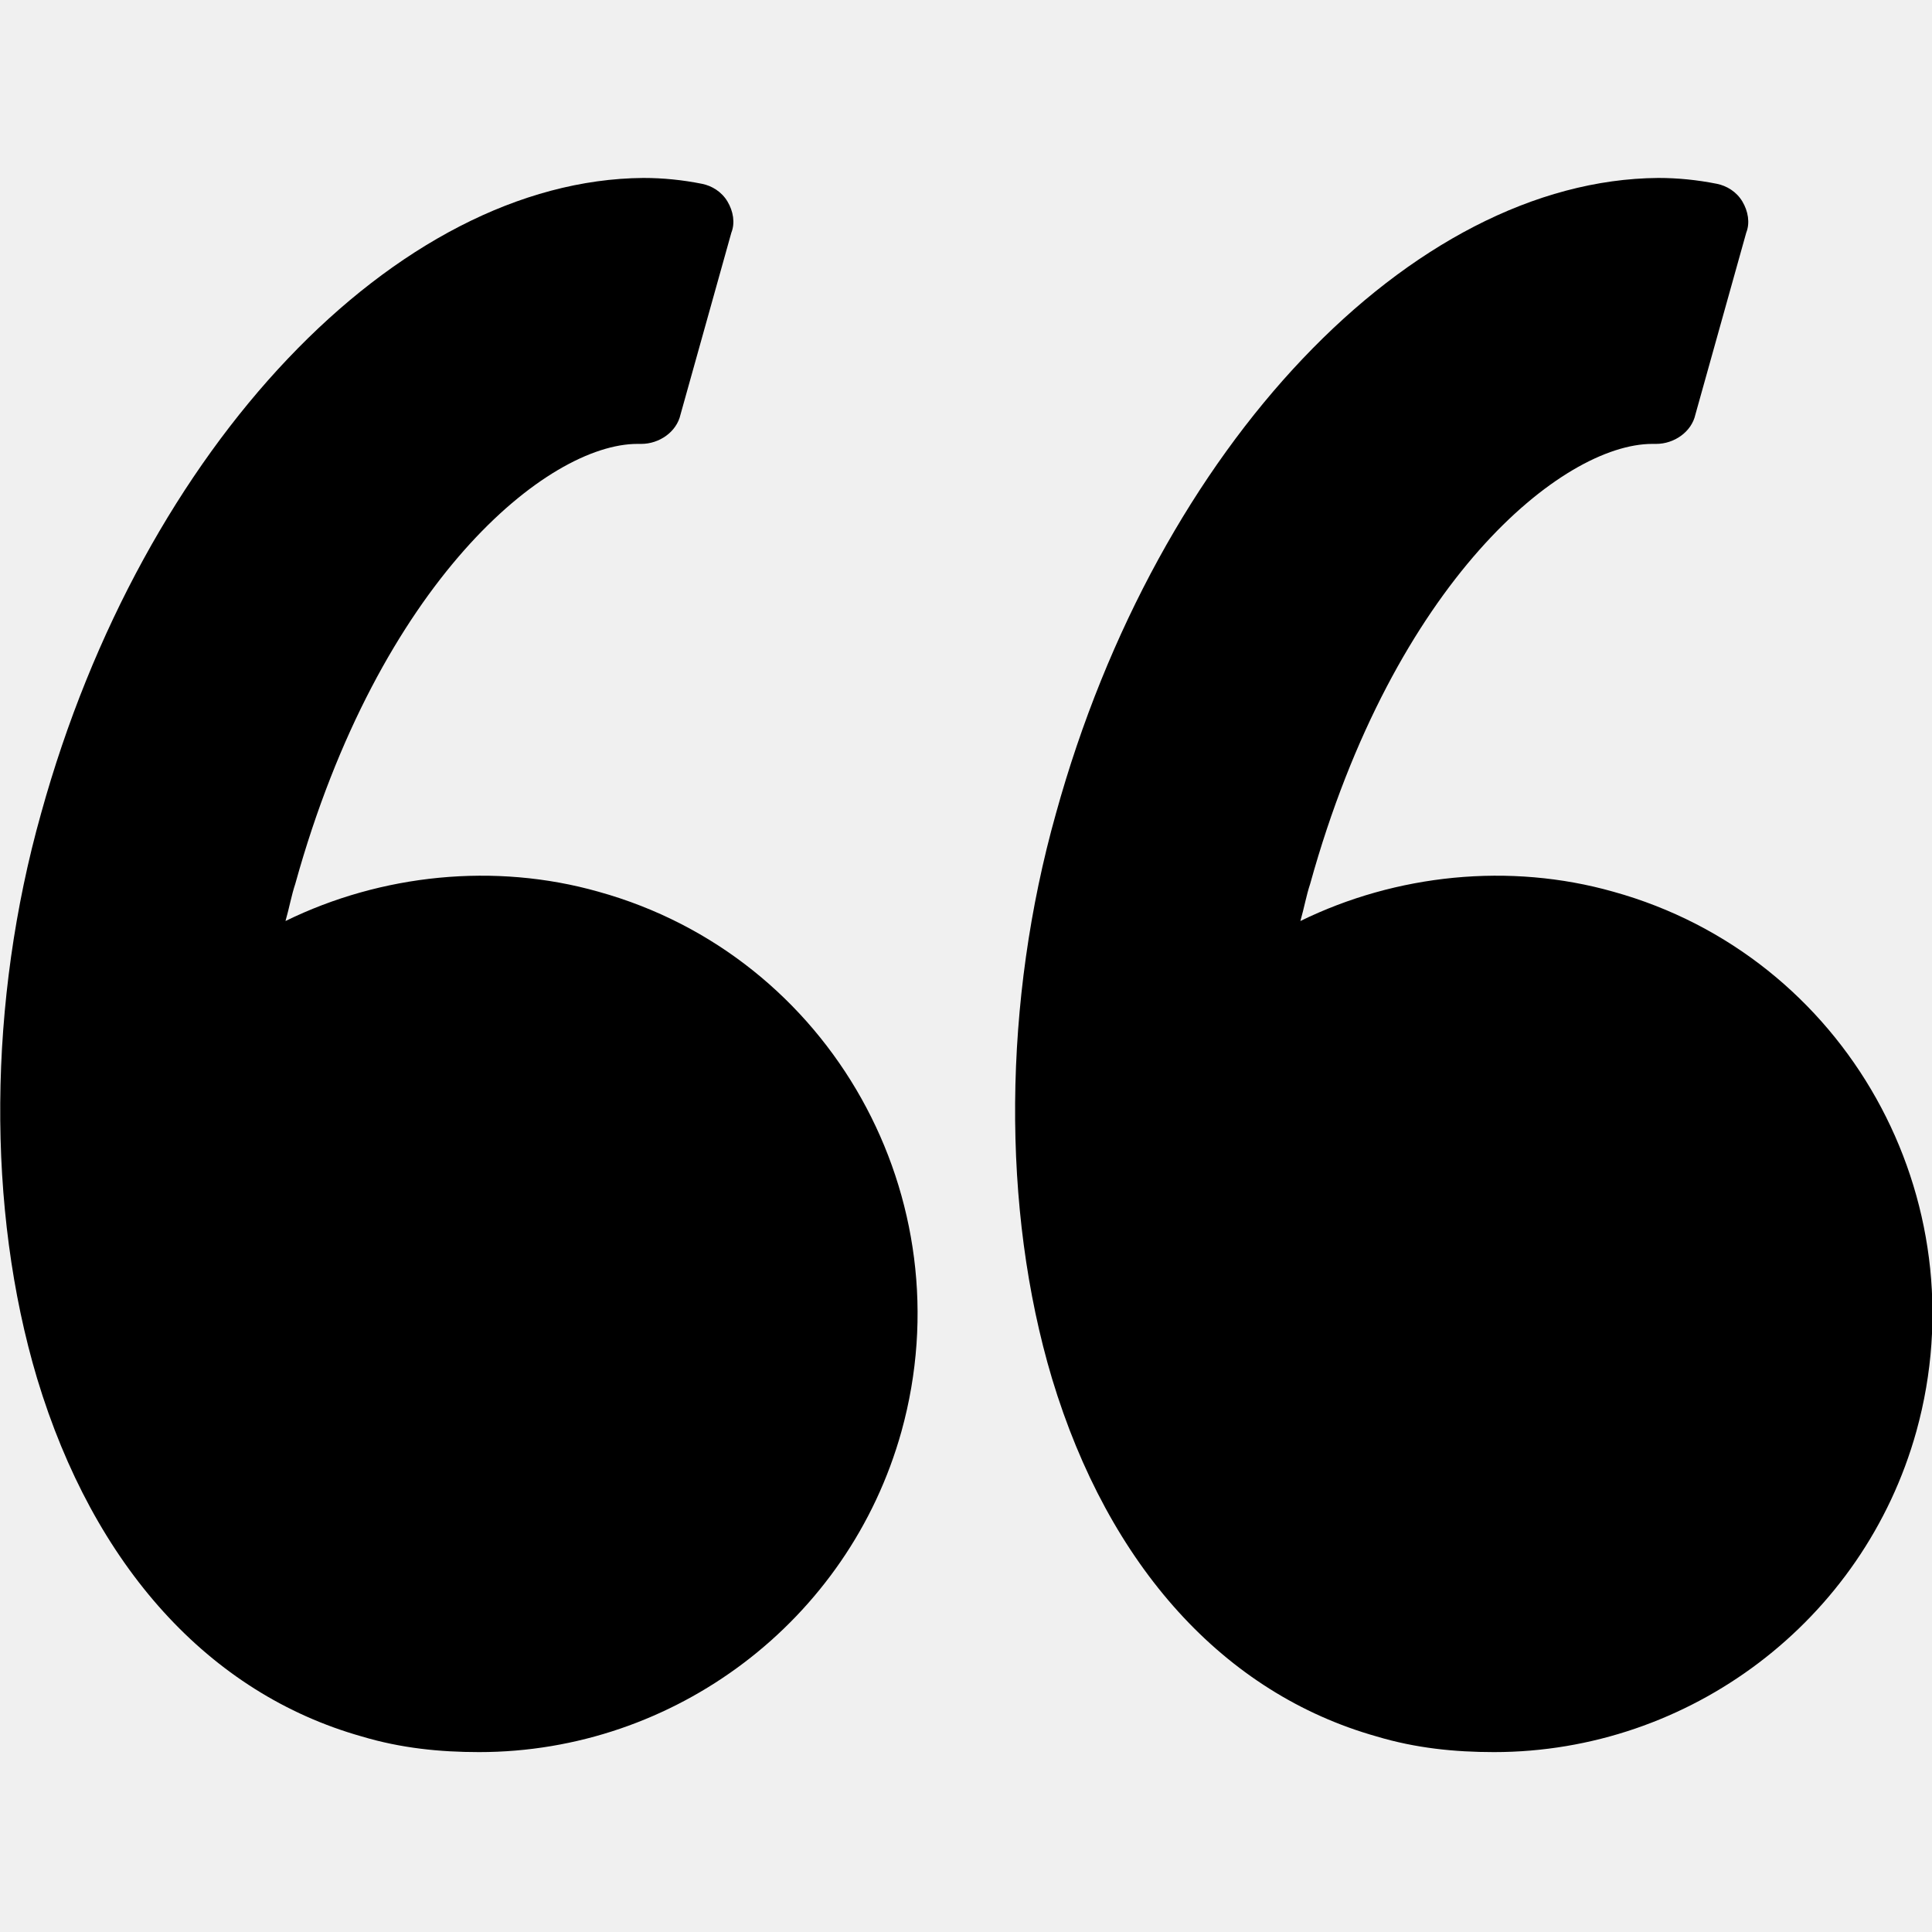
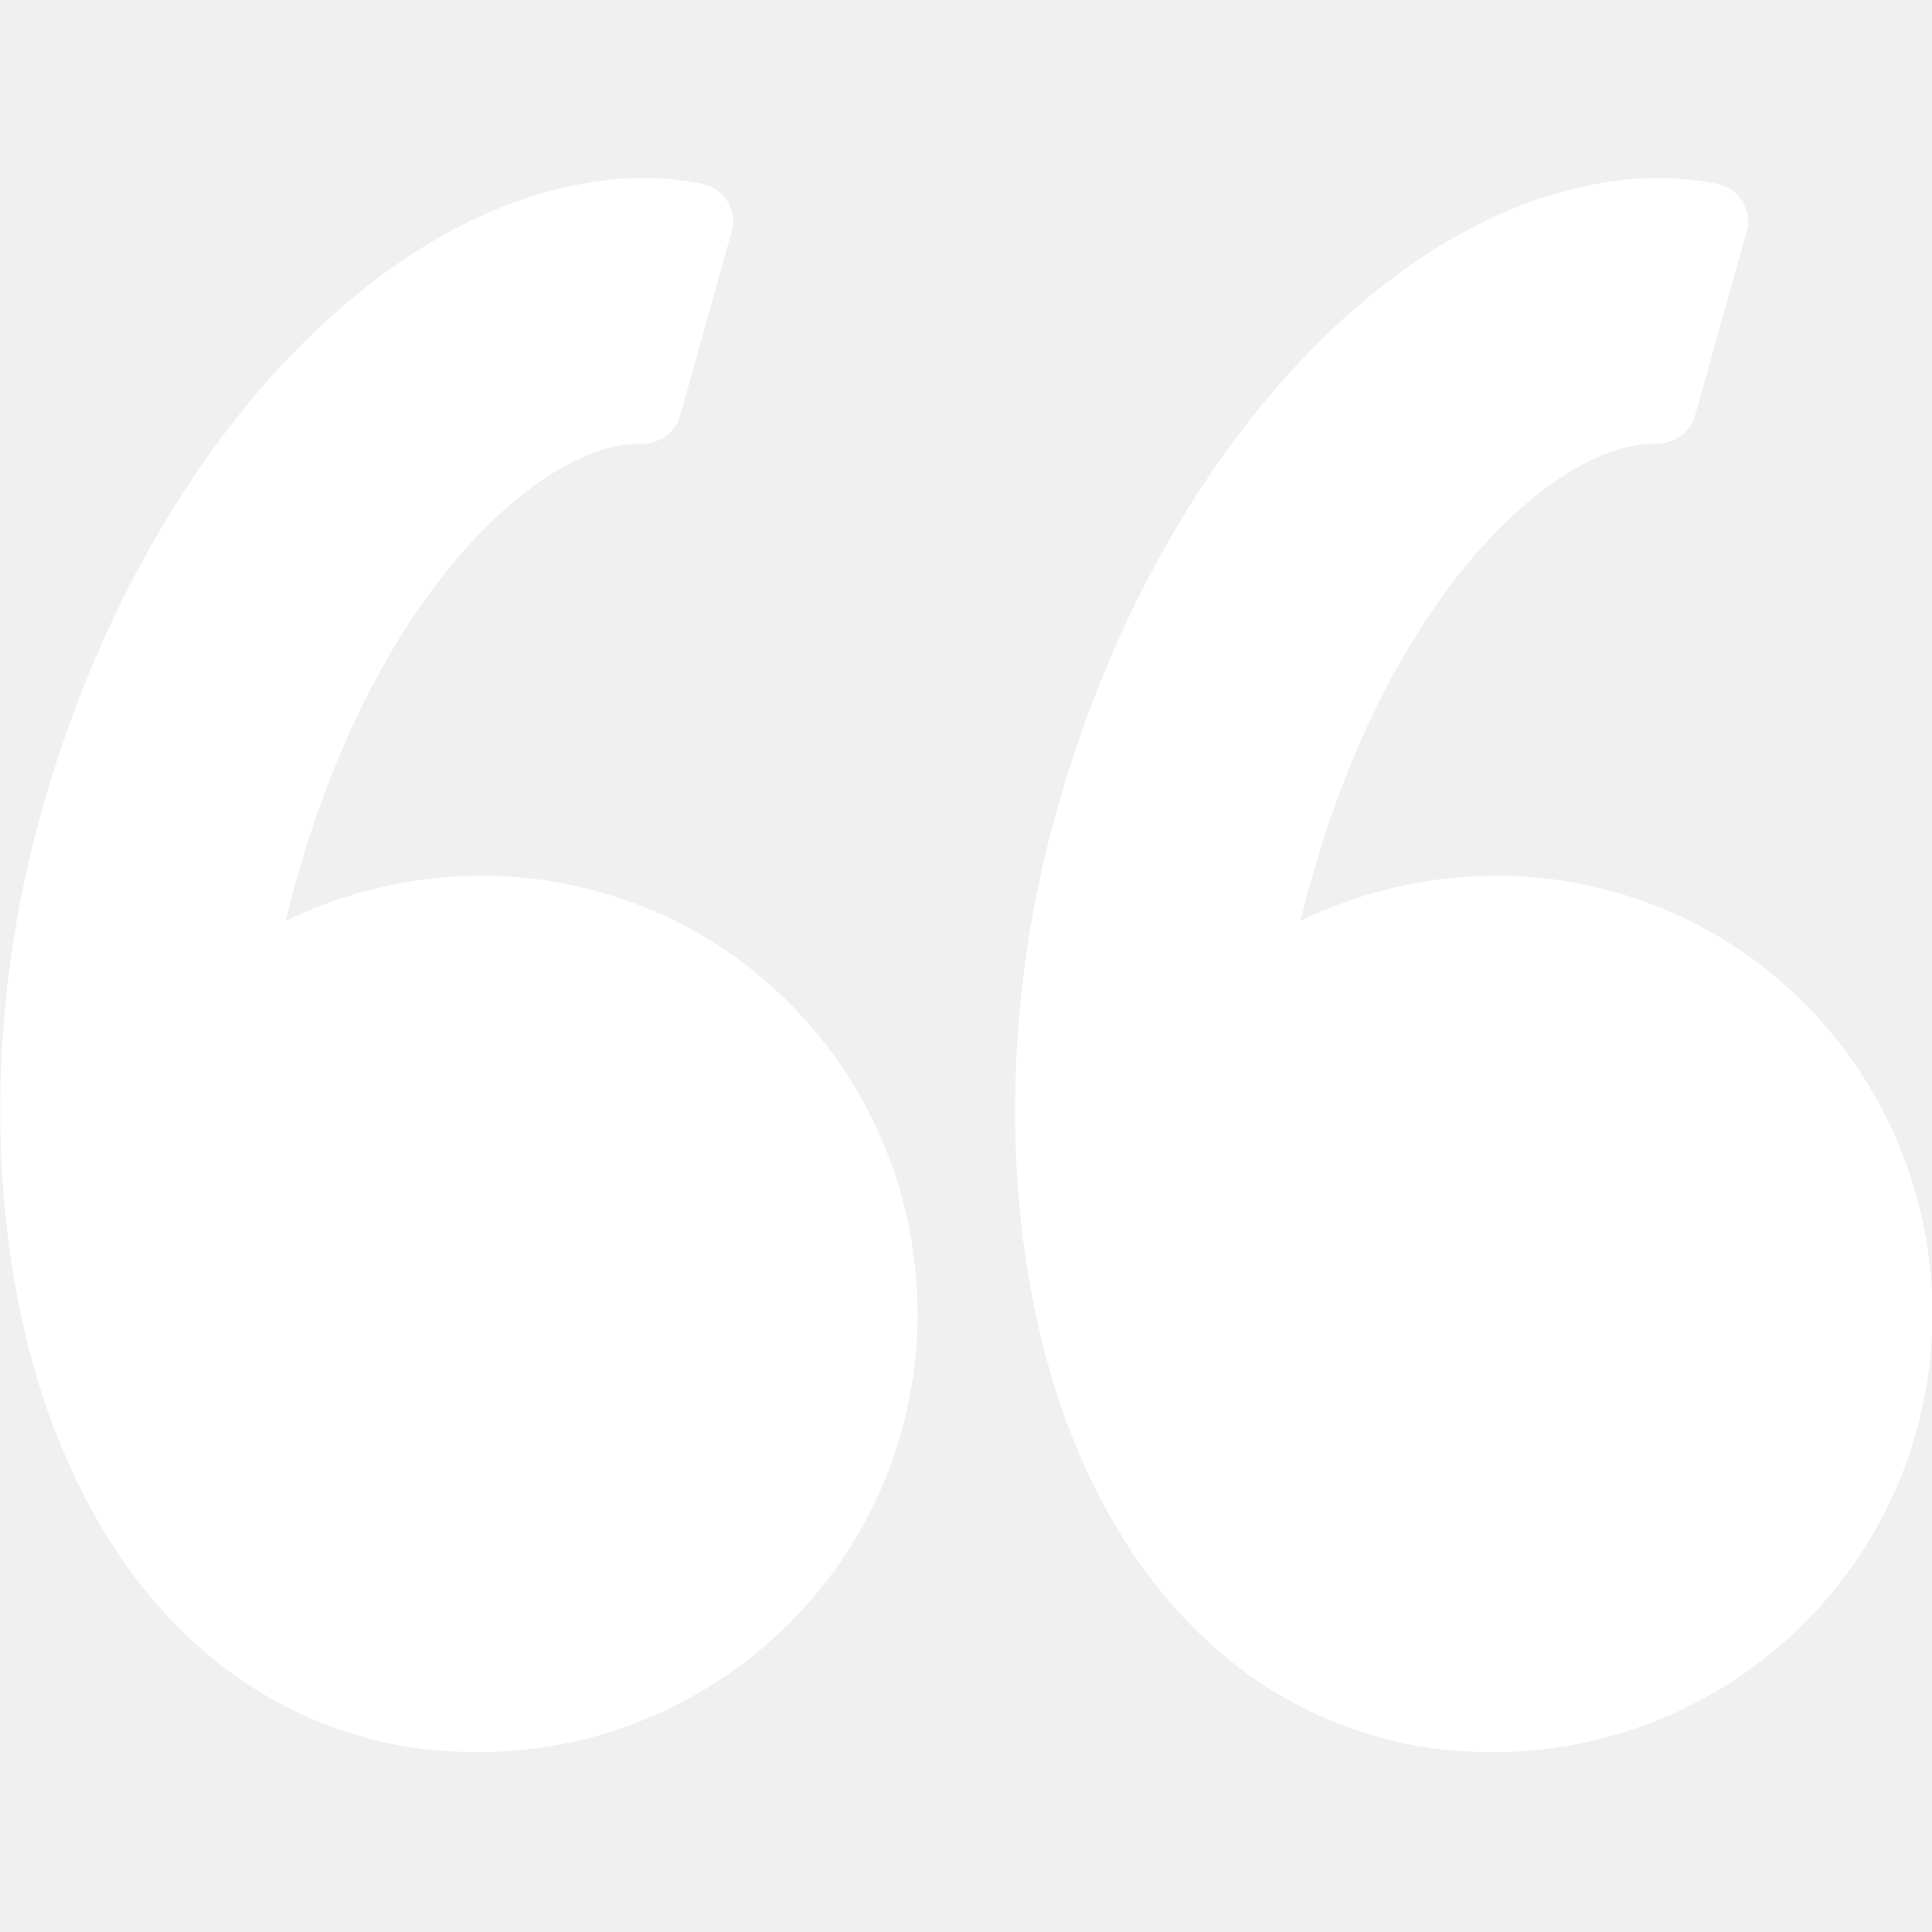
- <svg xmlns="http://www.w3.org/2000/svg" version="1.1" id="Capa_1" x="0px" y="0px" viewBox="0 0 98.8 98.8" style="enable-background:new 0 0 98.8 98.8;" xml:space="preserve">
+ <svg xmlns="http://www.w3.org/2000/svg" version="1.1" id="Capa_1" x="0px" y="0px" viewBox="0 0 98.8 98.8" style="enable-background:new 0 0 98.8 98.8;" fill="#fff" xml:space="preserve">
  <g>
    <g>
      <path d="M1.9,70.5c2.9,9.6,8.8,16.1,16.6,18.3c2,0.6,4,0.8,6,0.8c10,0,18.9-6.7,21.6-16.4c3.3-11.9-3.6-24.3-15.5-27.6    c-5.3-1.5-11.1-0.9-16,1.5c0.2-0.7,0.3-1.3,0.5-1.9C19.4,29.7,28,22.7,32.6,22.7l0.2,0c0.9,0,1.8-0.6,2-1.5l2.6-9.3    c0.2-0.5,0.1-1.1-0.2-1.6c-0.3-0.5-0.8-0.8-1.3-0.9c-1-0.2-2-0.3-3-0.3C20.3,9.2,7.3,22.8,2.1,41.6C-0.6,51.2-0.7,61.8,1.9,70.5z" />
      <path d="M54,41.6c-2.7,9.6-2.8,20.2-0.2,28.9c2.9,9.6,8.8,16.1,16.6,18.3c2,0.6,4,0.8,6,0.8c10,0,18.9-6.7,21.6-16.4    c3.3-11.9-3.6-24.3-15.5-27.6c-5.3-1.5-11.1-0.9-16,1.5c0.2-0.7,0.3-1.3,0.5-1.9c4.3-15.5,12.9-22.5,17.5-22.5l0.2,0    c0.9,0,1.8-0.6,2-1.5l2.6-9.3c0.2-0.5,0.1-1.1-0.2-1.6c-0.3-0.5-0.8-0.8-1.3-0.9c-1-0.2-2-0.3-3-0.3C72.2,9.2,59.2,22.8,54,41.6z" />
    </g>
  </g>
</svg>
